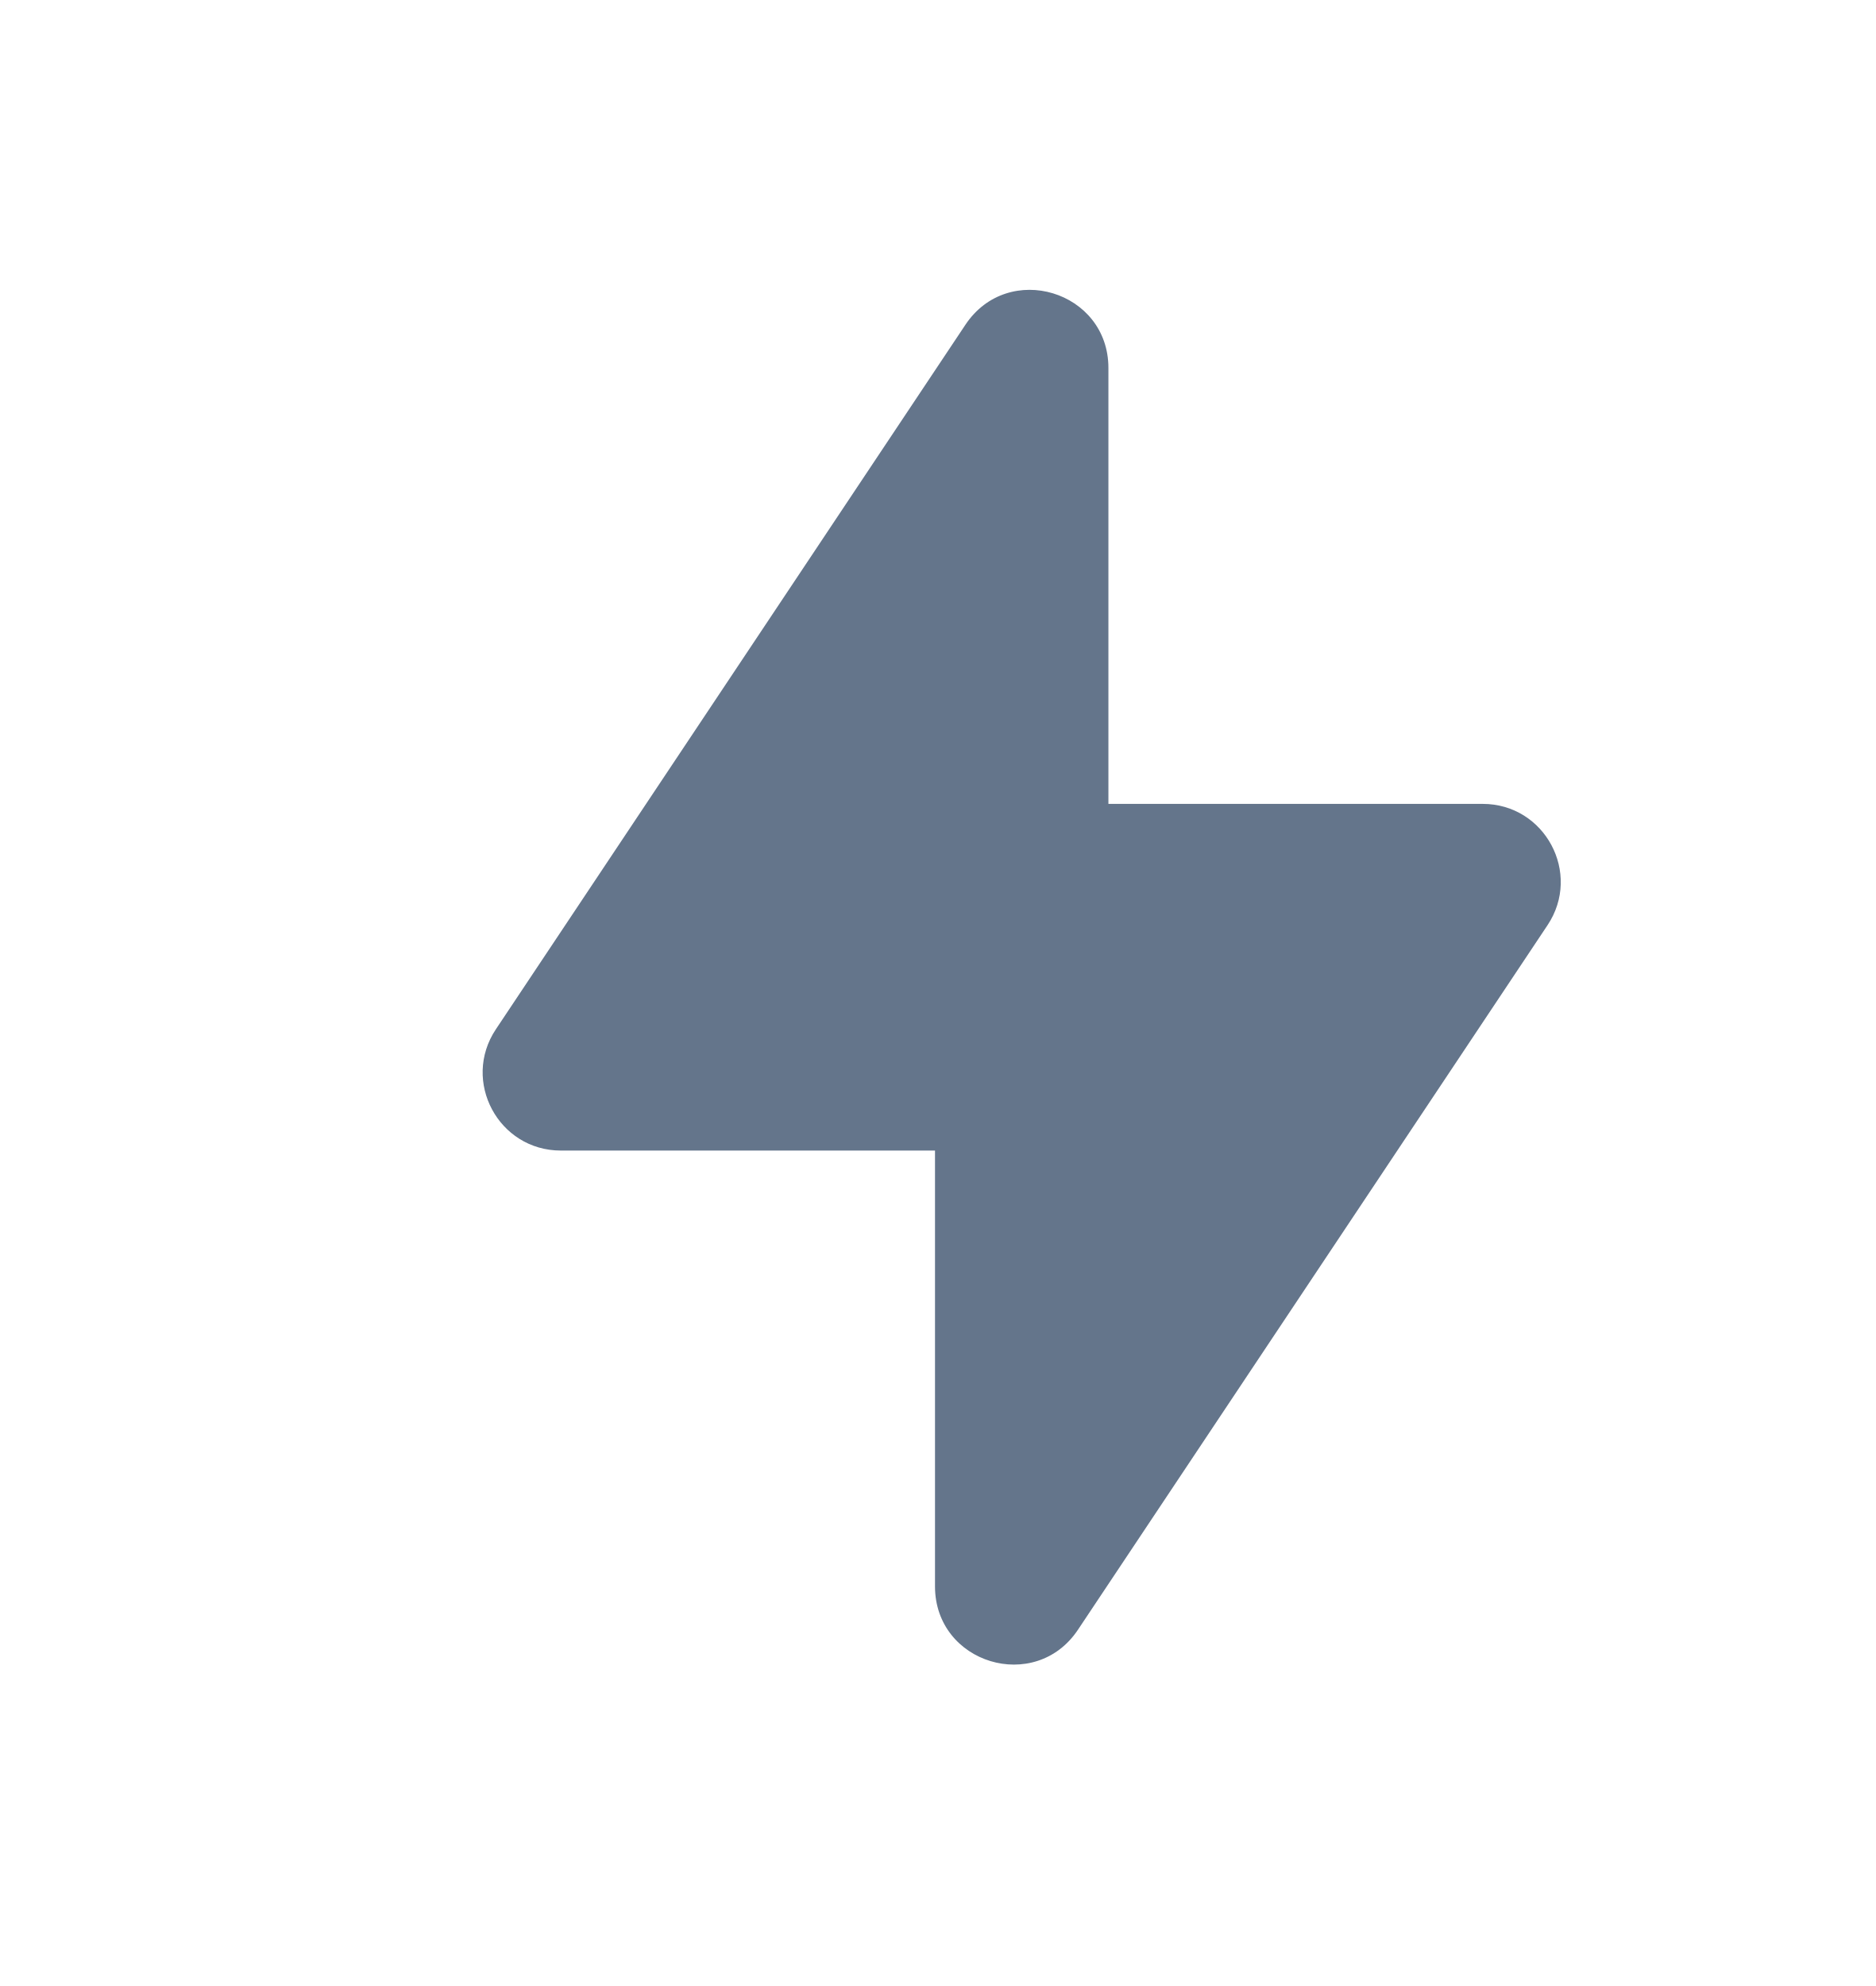
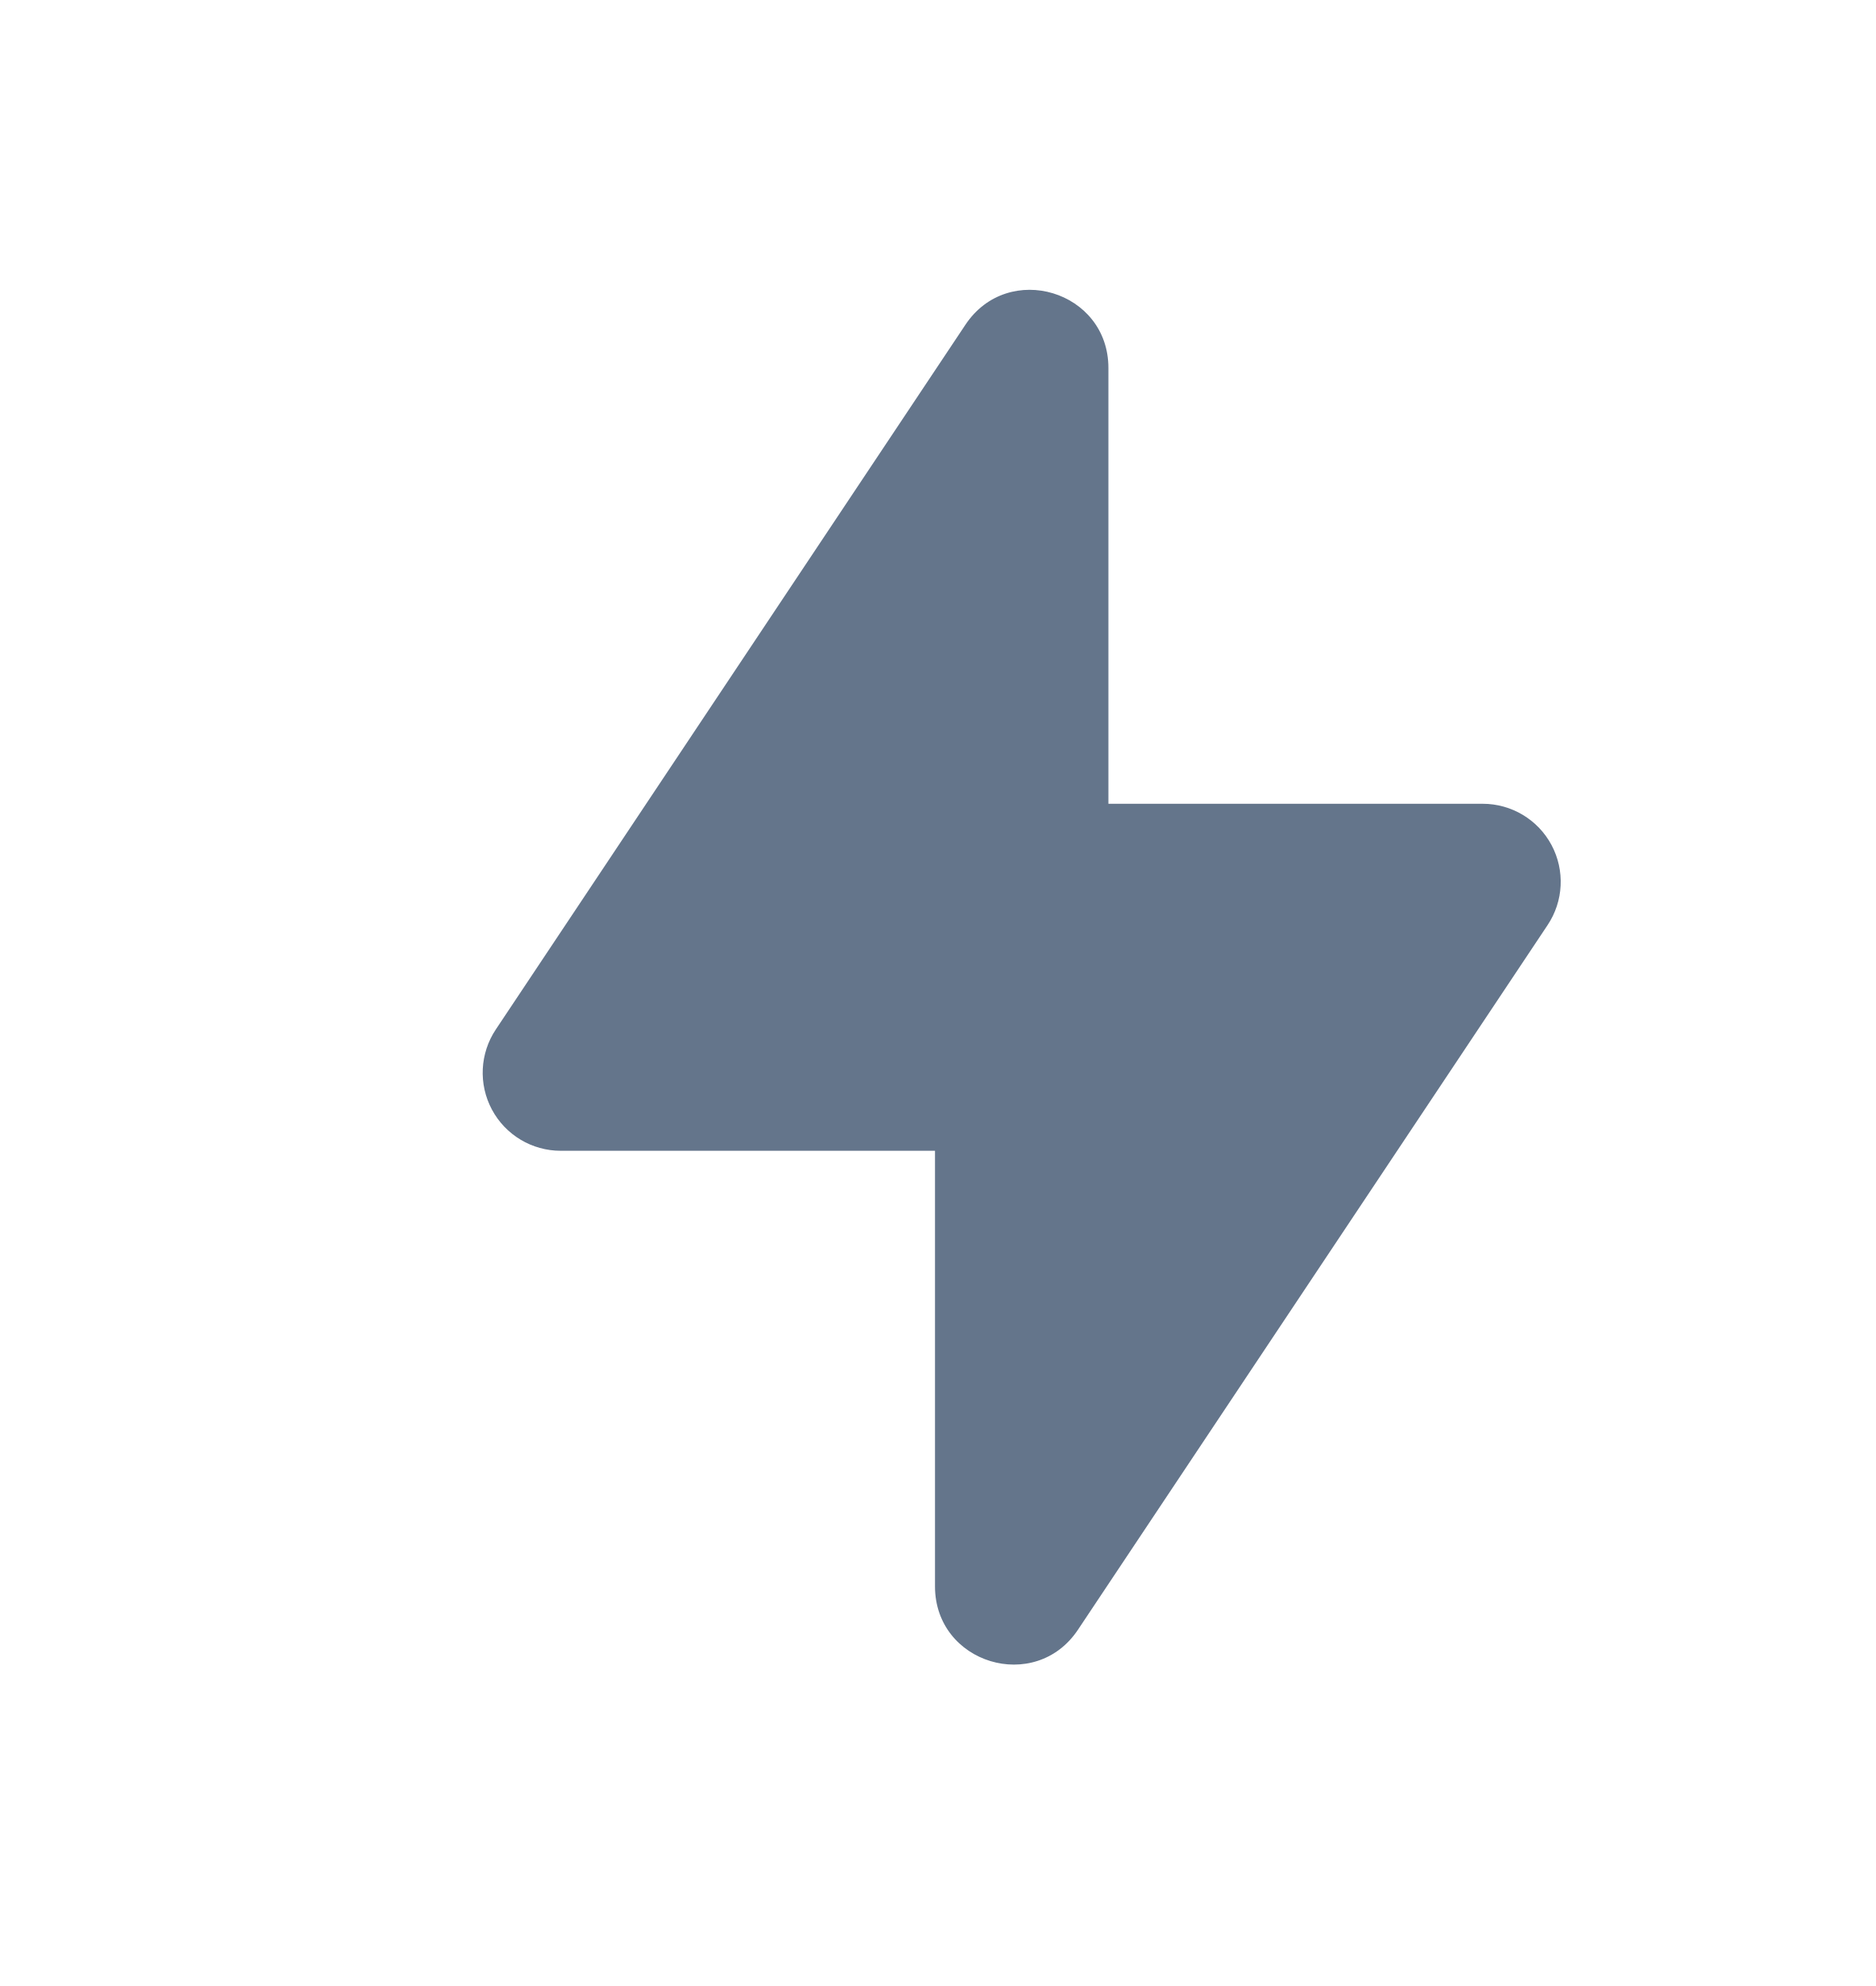
- <svg xmlns="http://www.w3.org/2000/svg" width="17" height="18" viewBox="0 0 17 18" fill="none">
-   <path fill-rule="evenodd" clip-rule="evenodd" d="M8.476 14.378C8.476 15.078 9.384 15.353 9.772 14.771L14.029 8.385C14.342 7.915 14.005 7.286 13.441 7.286H10.048V3.335C10.048 2.636 9.14 2.361 8.752 2.943L4.495 9.329C4.182 9.799 4.519 10.428 5.084 10.428H8.476V14.378Z" fill="#64758B" />
+ <svg xmlns="http://www.w3.org/2000/svg" width="17" height="18" fill="none">
+   <path fill-rule="evenodd" clip-rule="evenodd" d="M8.476 14.378c0 .7.908.975 1.296.393l4.257-6.386a.707.707 0 00-.588-1.1h-3.393v-3.95c0-.7-.908-.974-1.296-.392L4.495 9.33a.707.707 0 00.589 1.1h3.392v3.95z" fill="#64758B" />
</svg>
